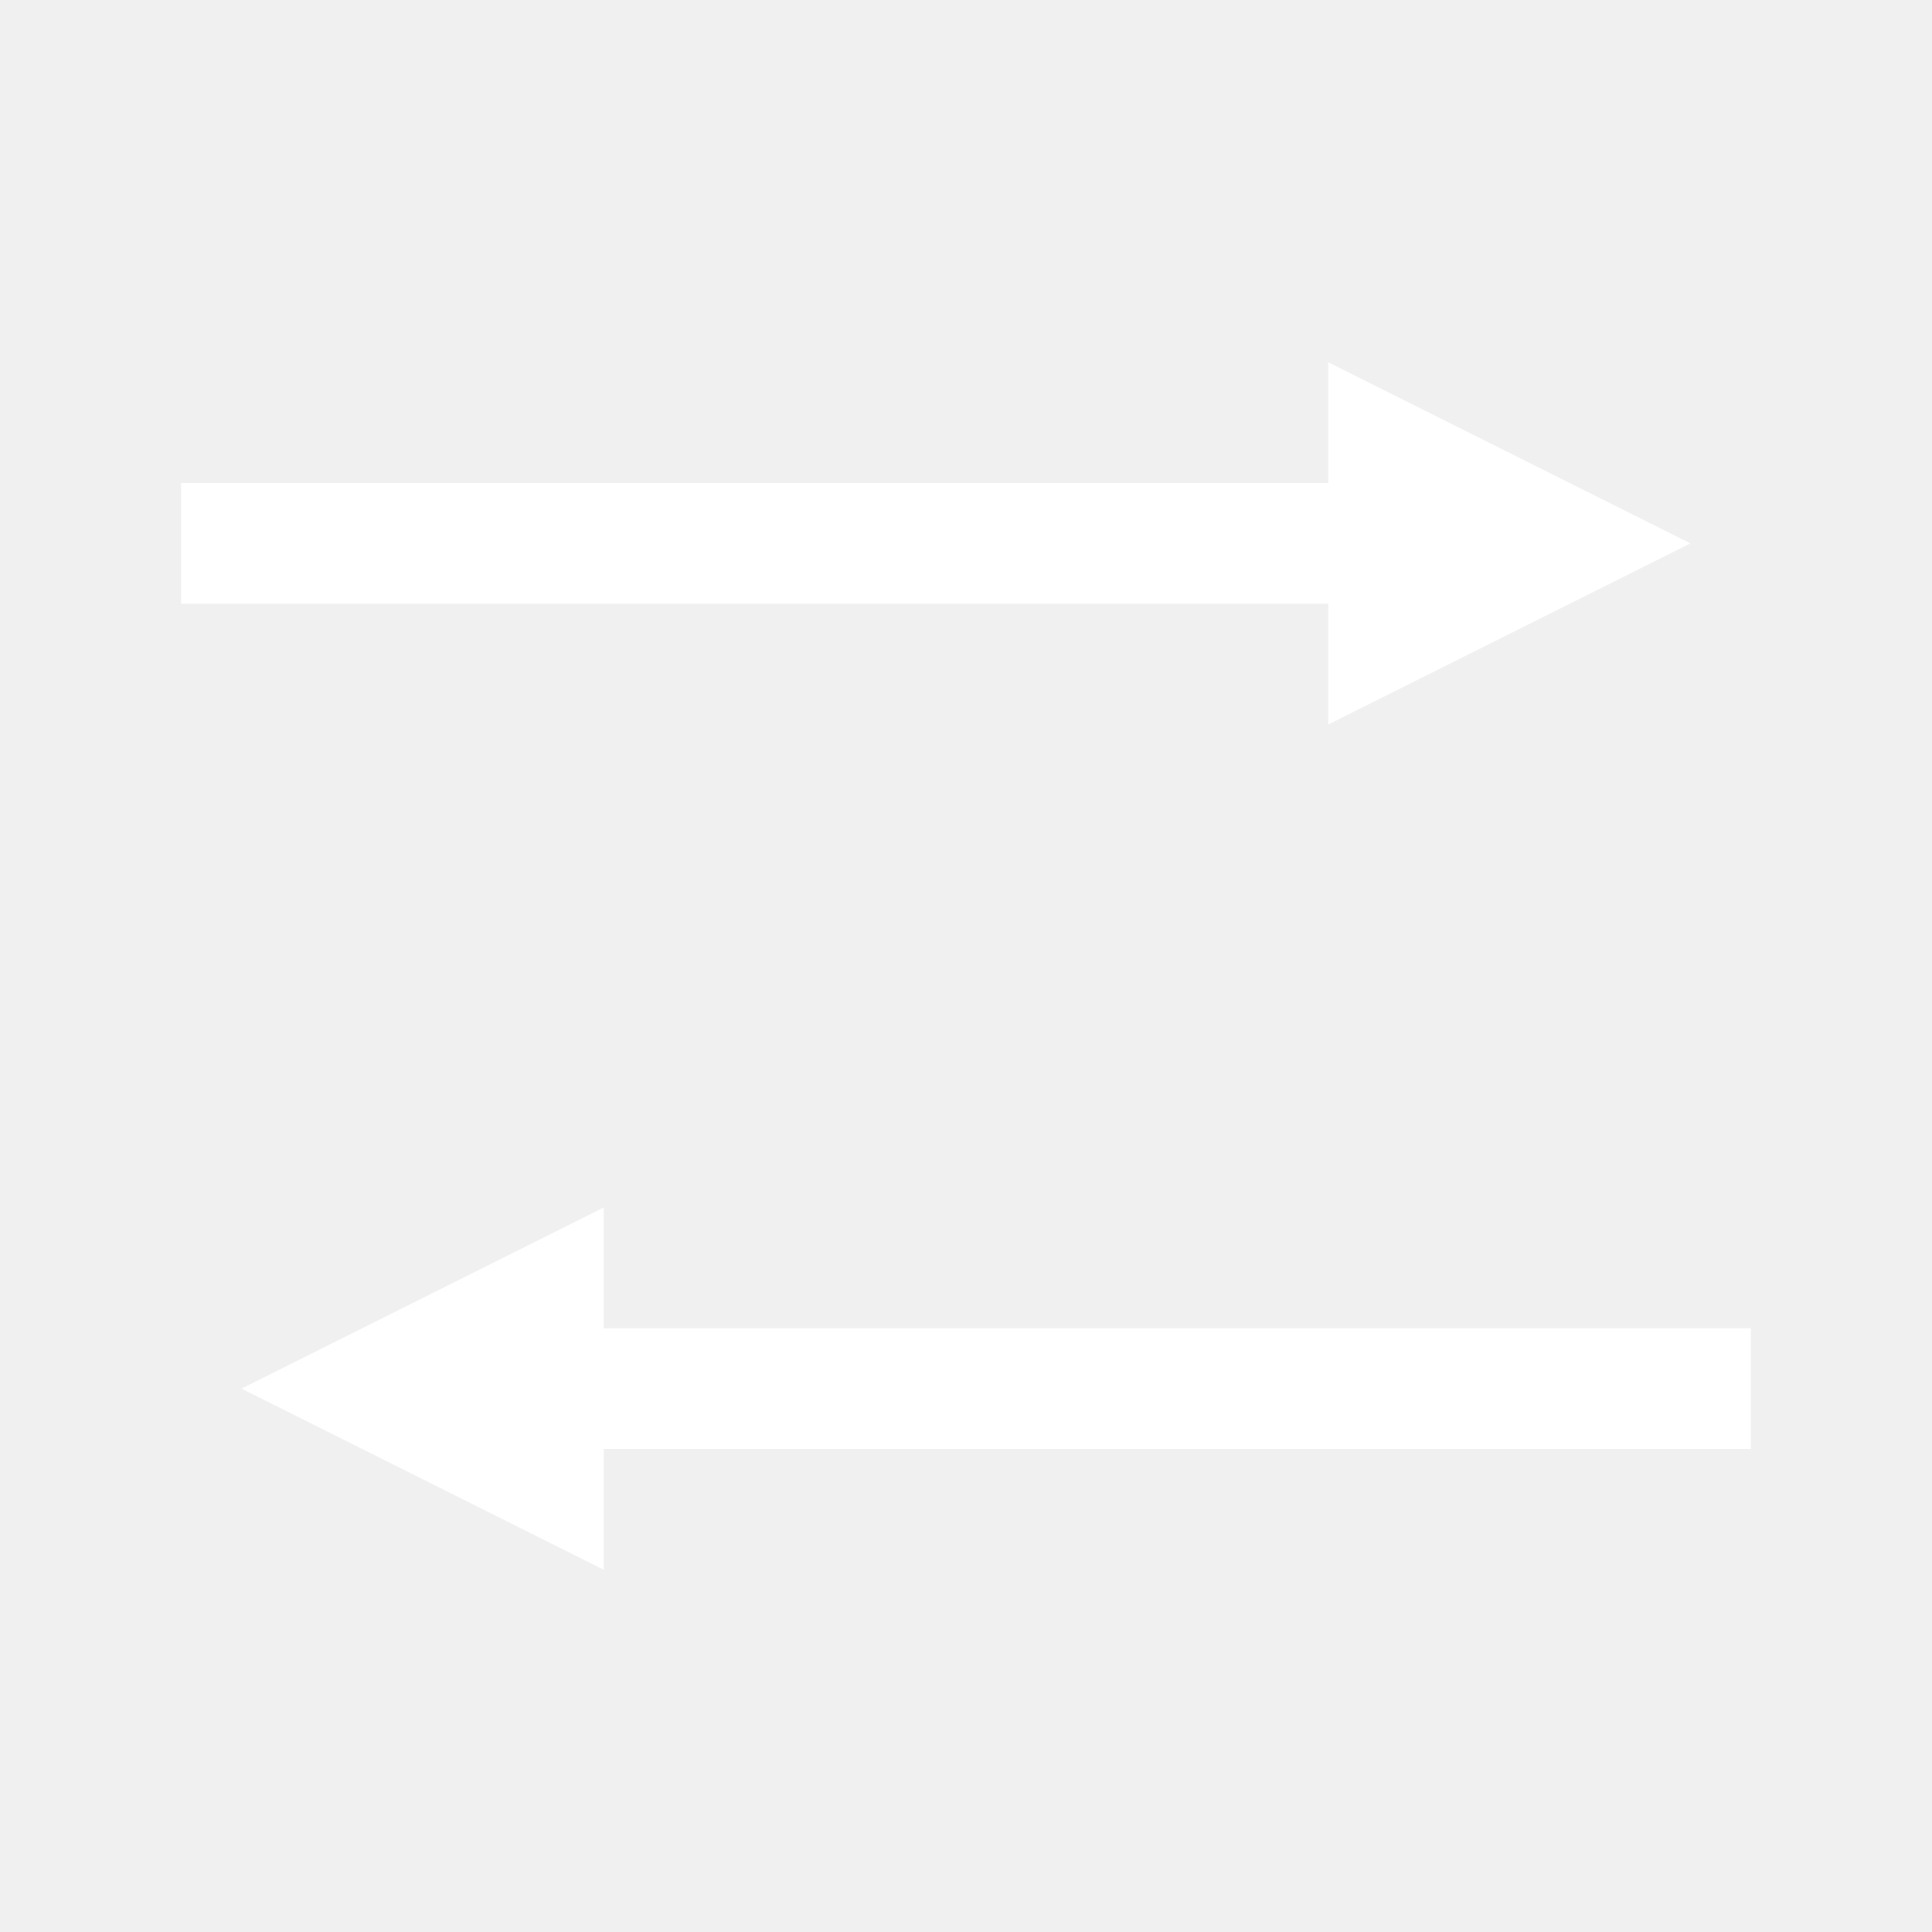
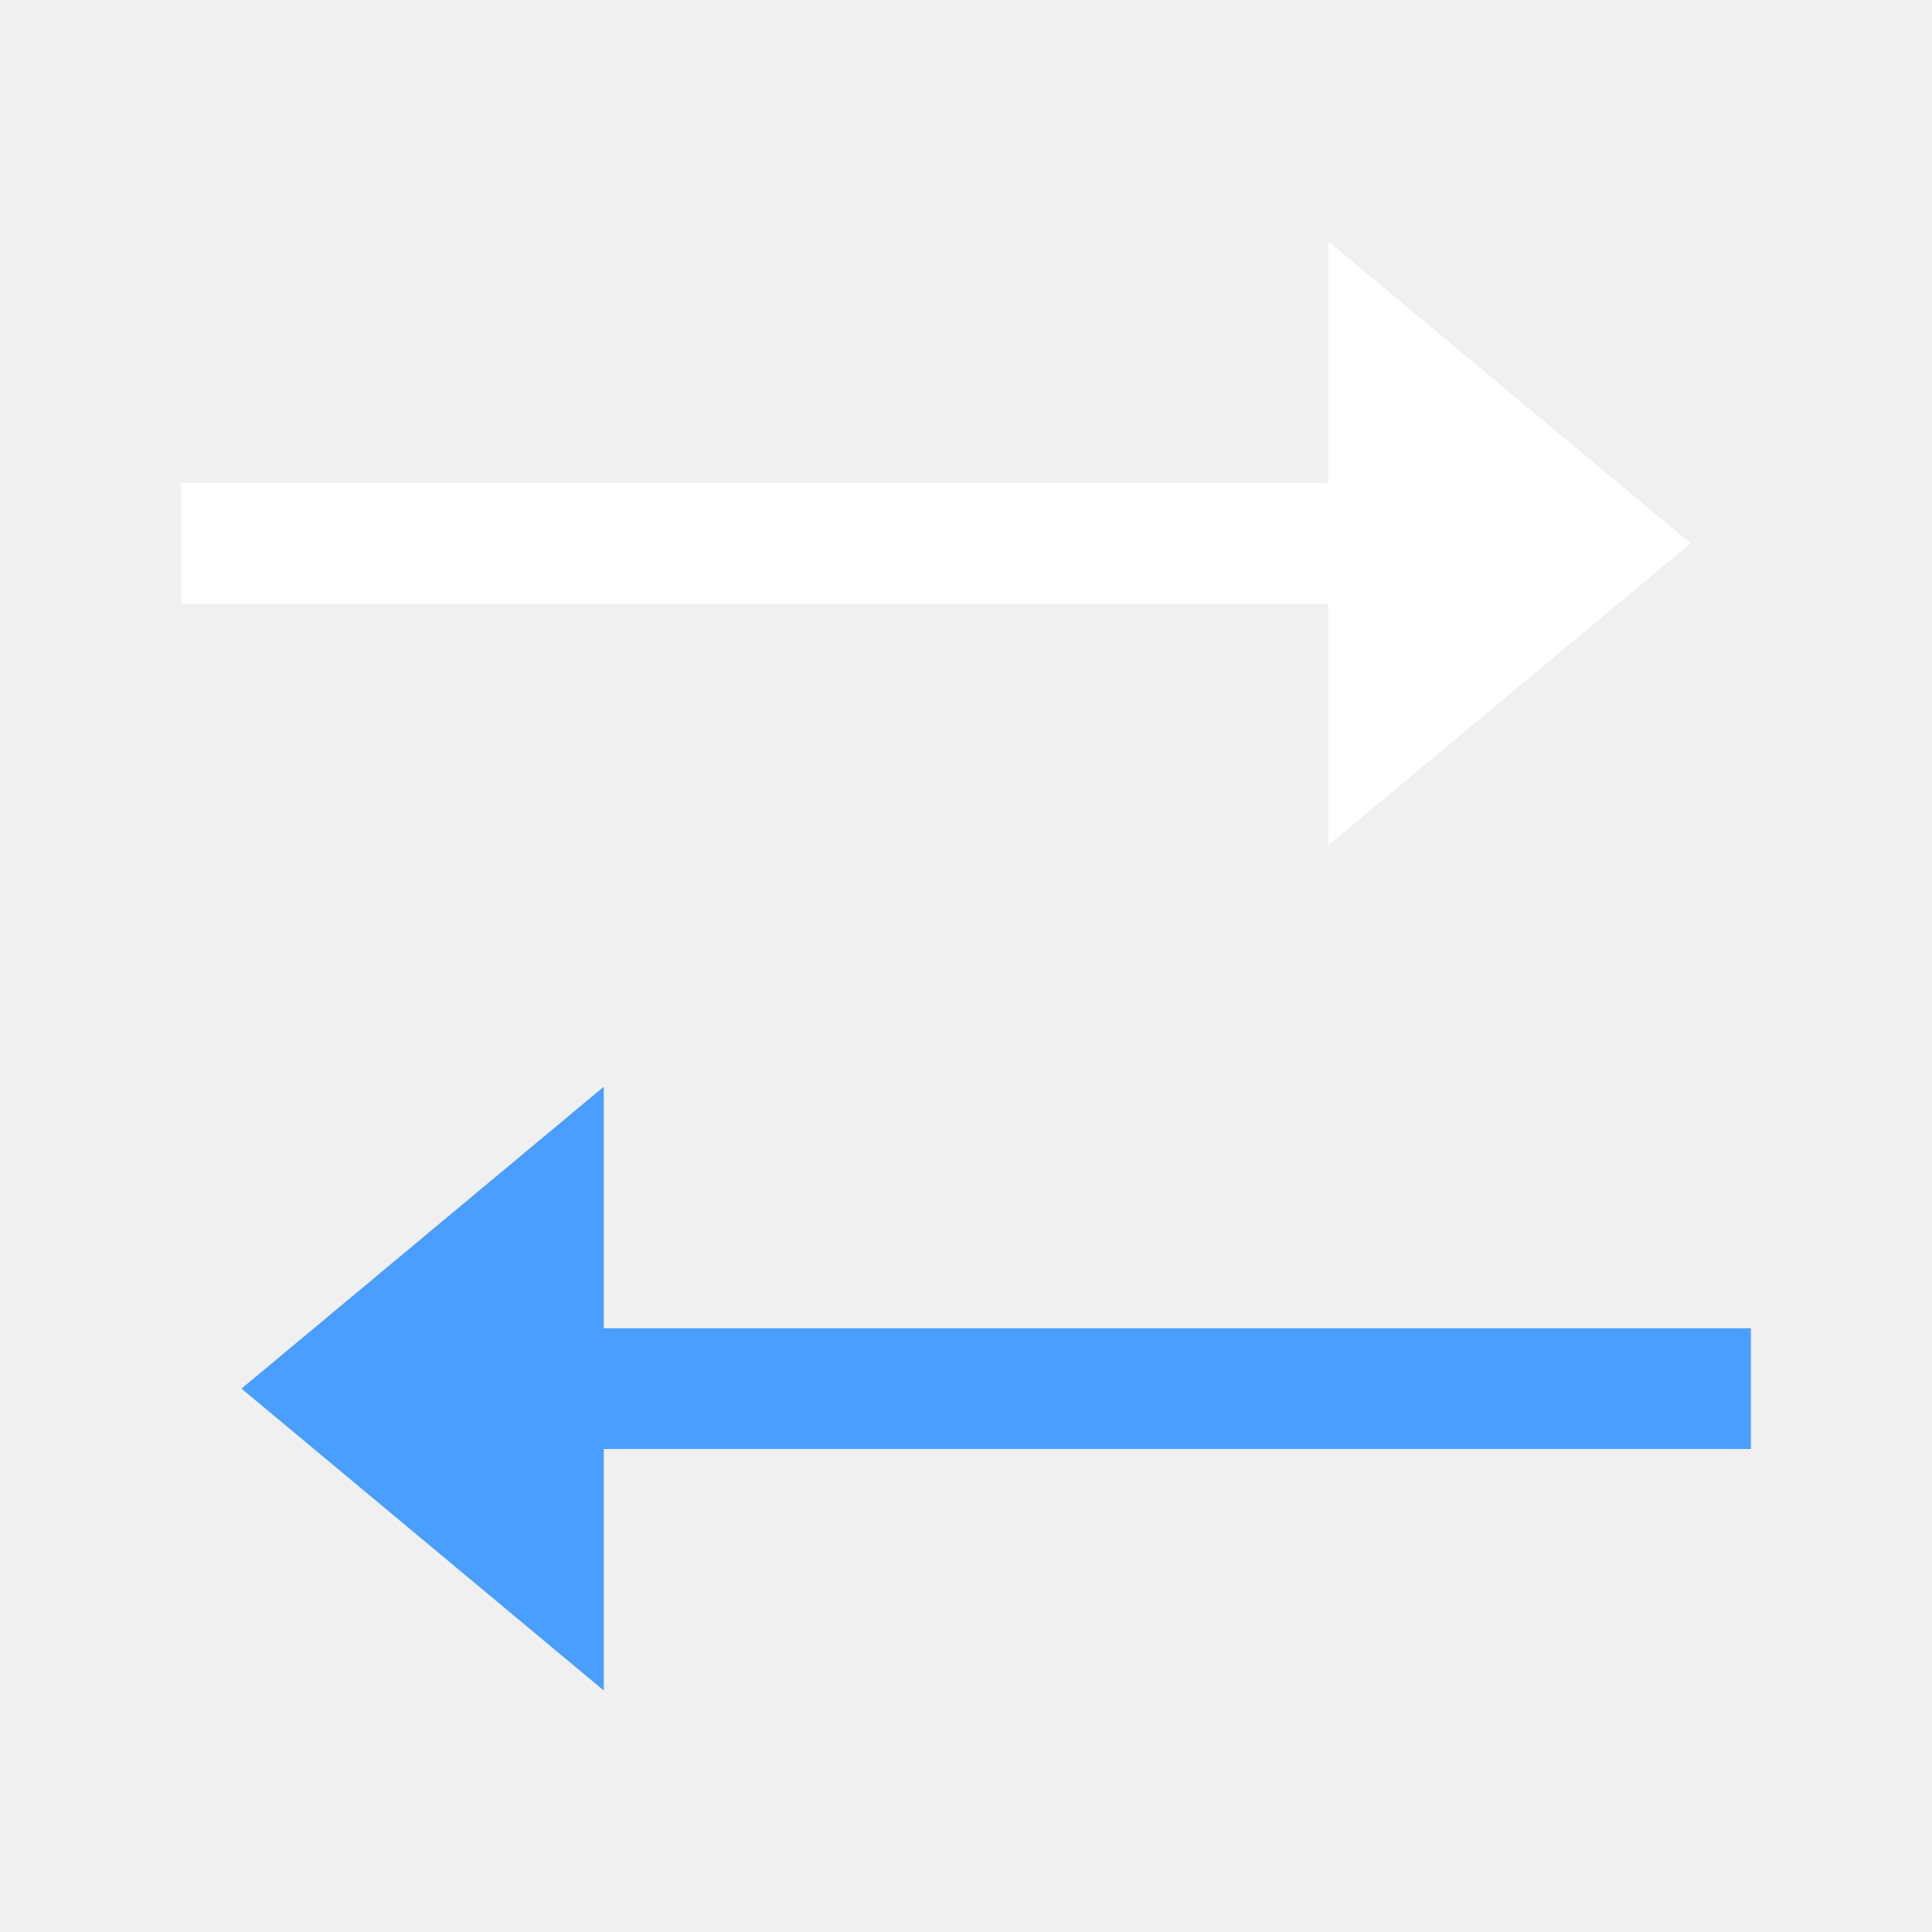
<svg xmlns="http://www.w3.org/2000/svg" width="16" height="16" viewBox="0 0 16 16" stroke-width="1" stroke-linecap="butt" stroke-linejoin="miter">
  <path d="M1.5 4.5L11.5 4.5" fill="none" stroke="#ffffff" />
-   <path d="M14 4.5L11 3L11 6Z" fill="#ffffff" />
-   <path d="M14.5 11.5L4.5 11.5" fill="none" stroke="#ffffff" />
-   <path d="M2 11.5L5 10L5 13Z" fill="#ffffff" />
+   <path d="M14 4.5L11 2L11 7Z" fill="#ffffff" />
+   <path d="M14.5 11.5L4.5 11.5" fill="none" stroke="#4a9eff" />
+   <path d="M2 11.5L5 9L5 14Z" fill="#4a9eff" />
</svg>
